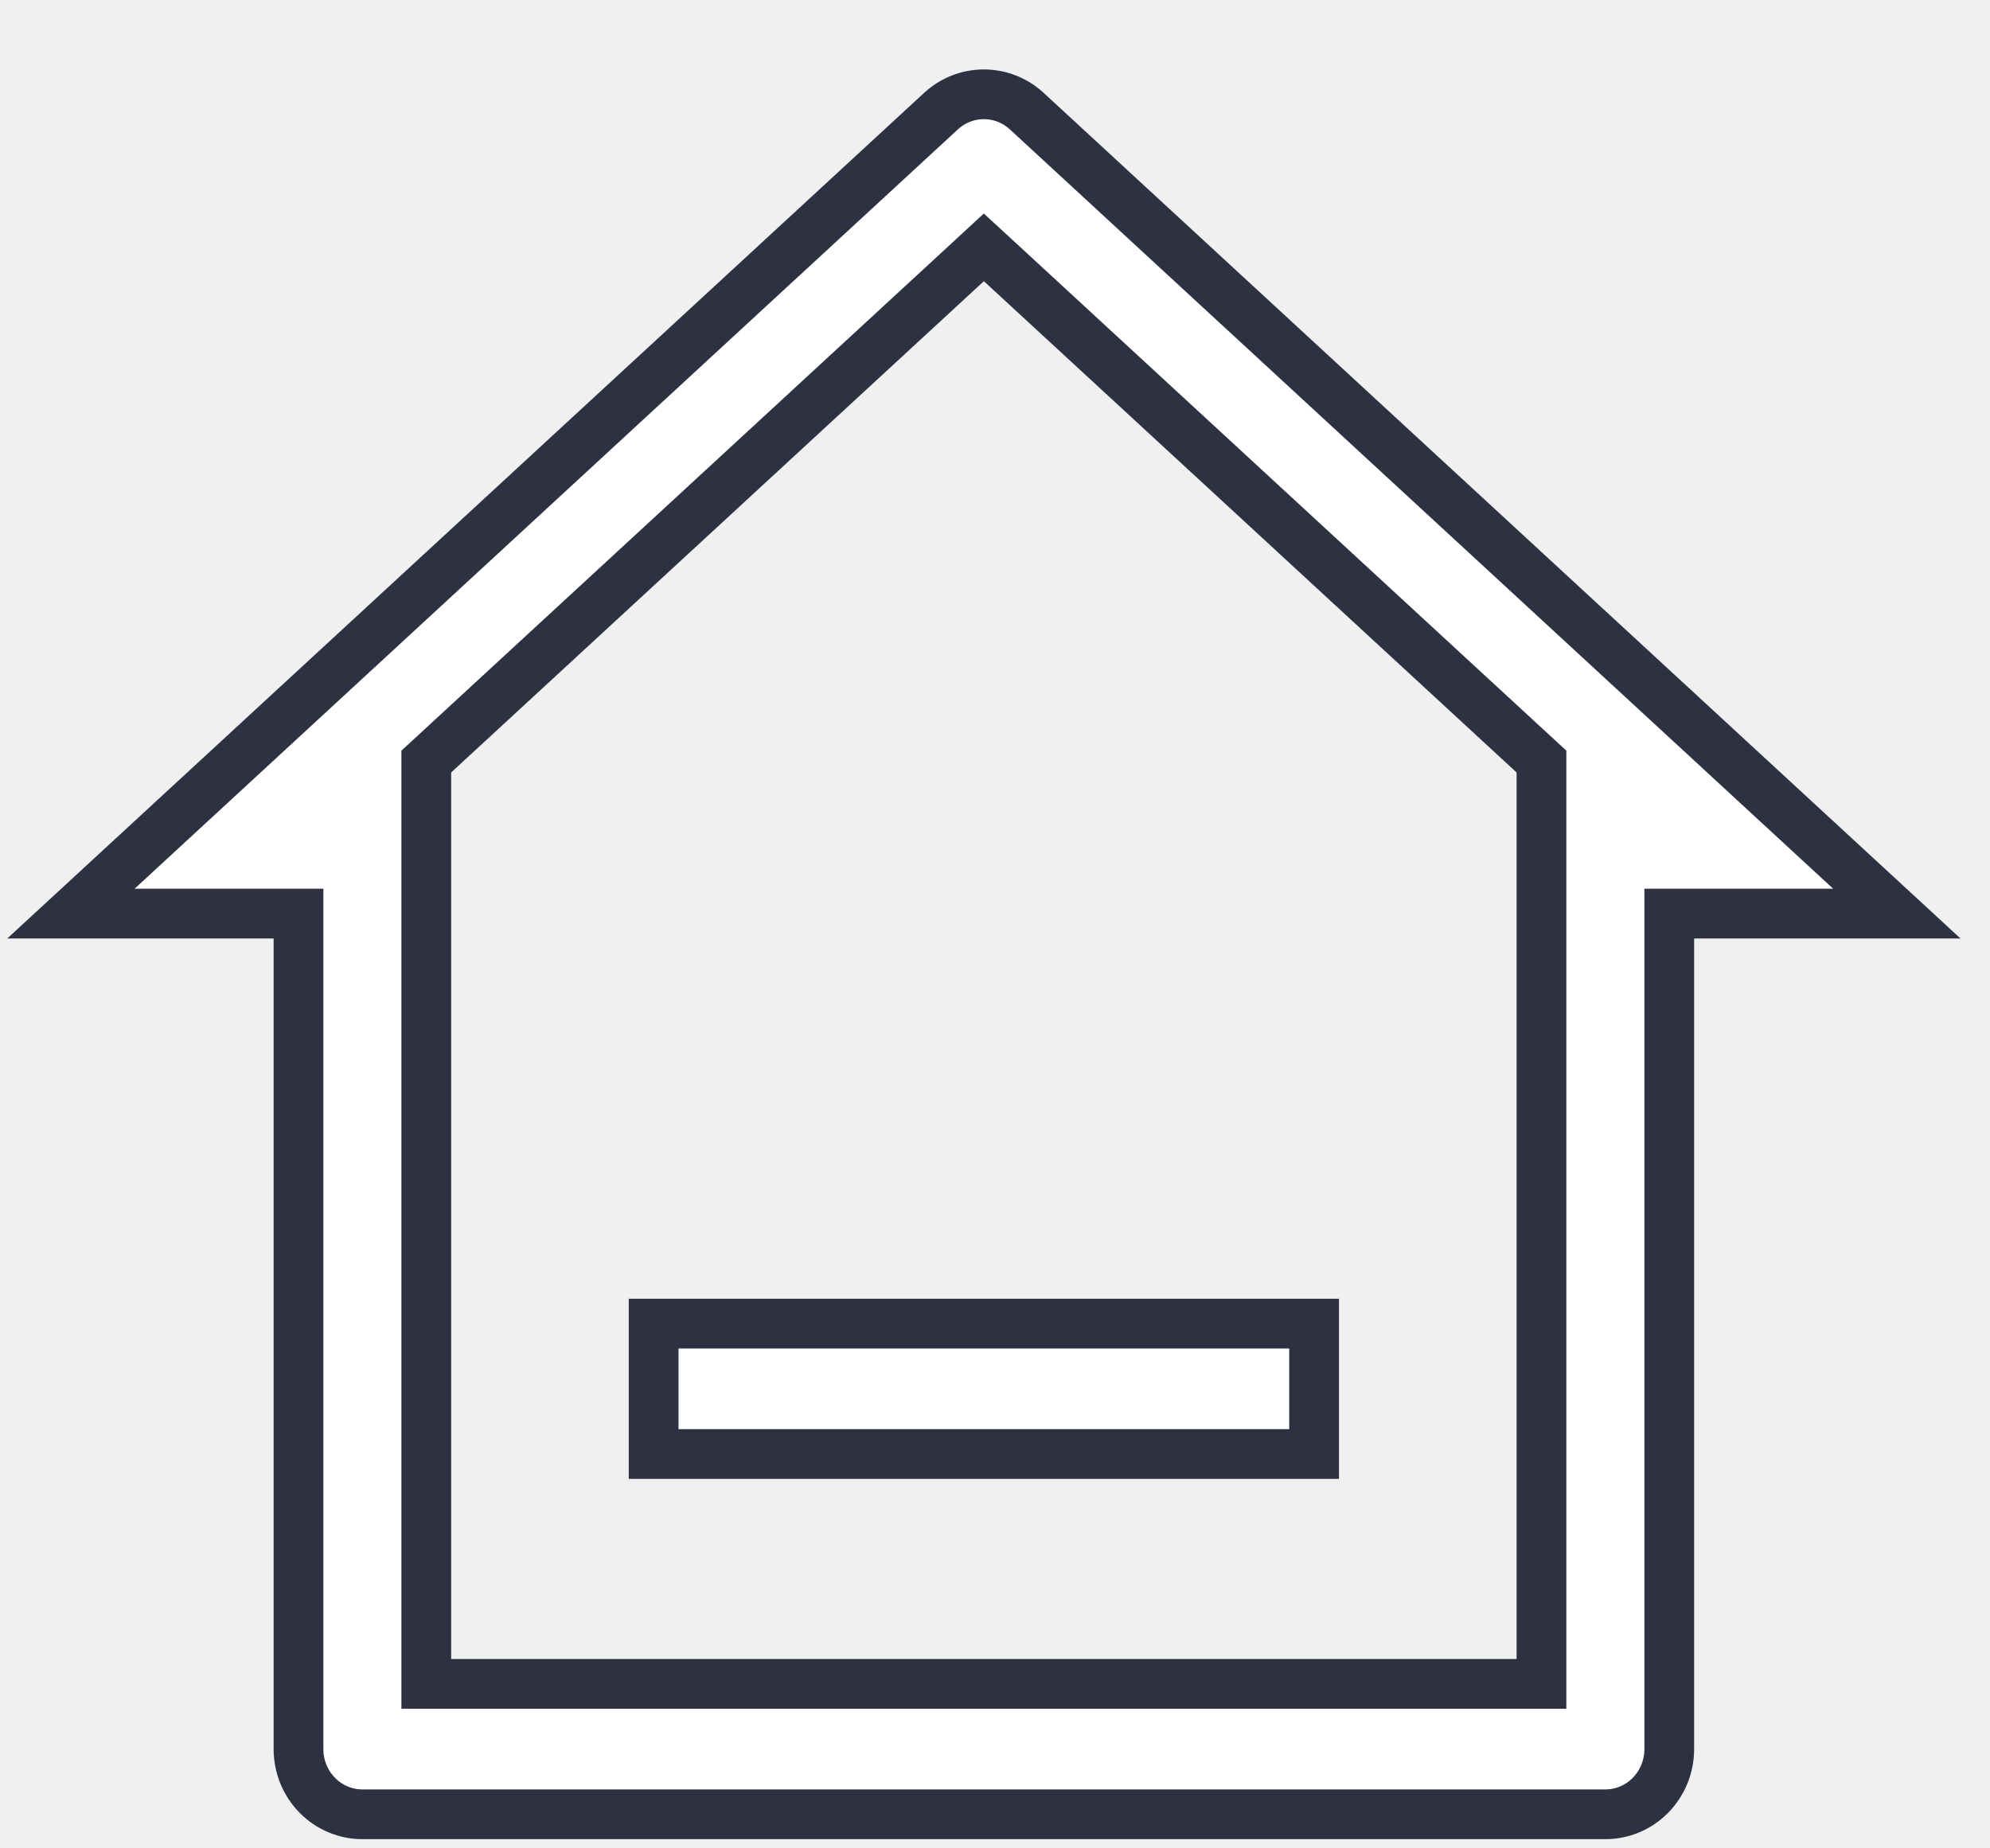
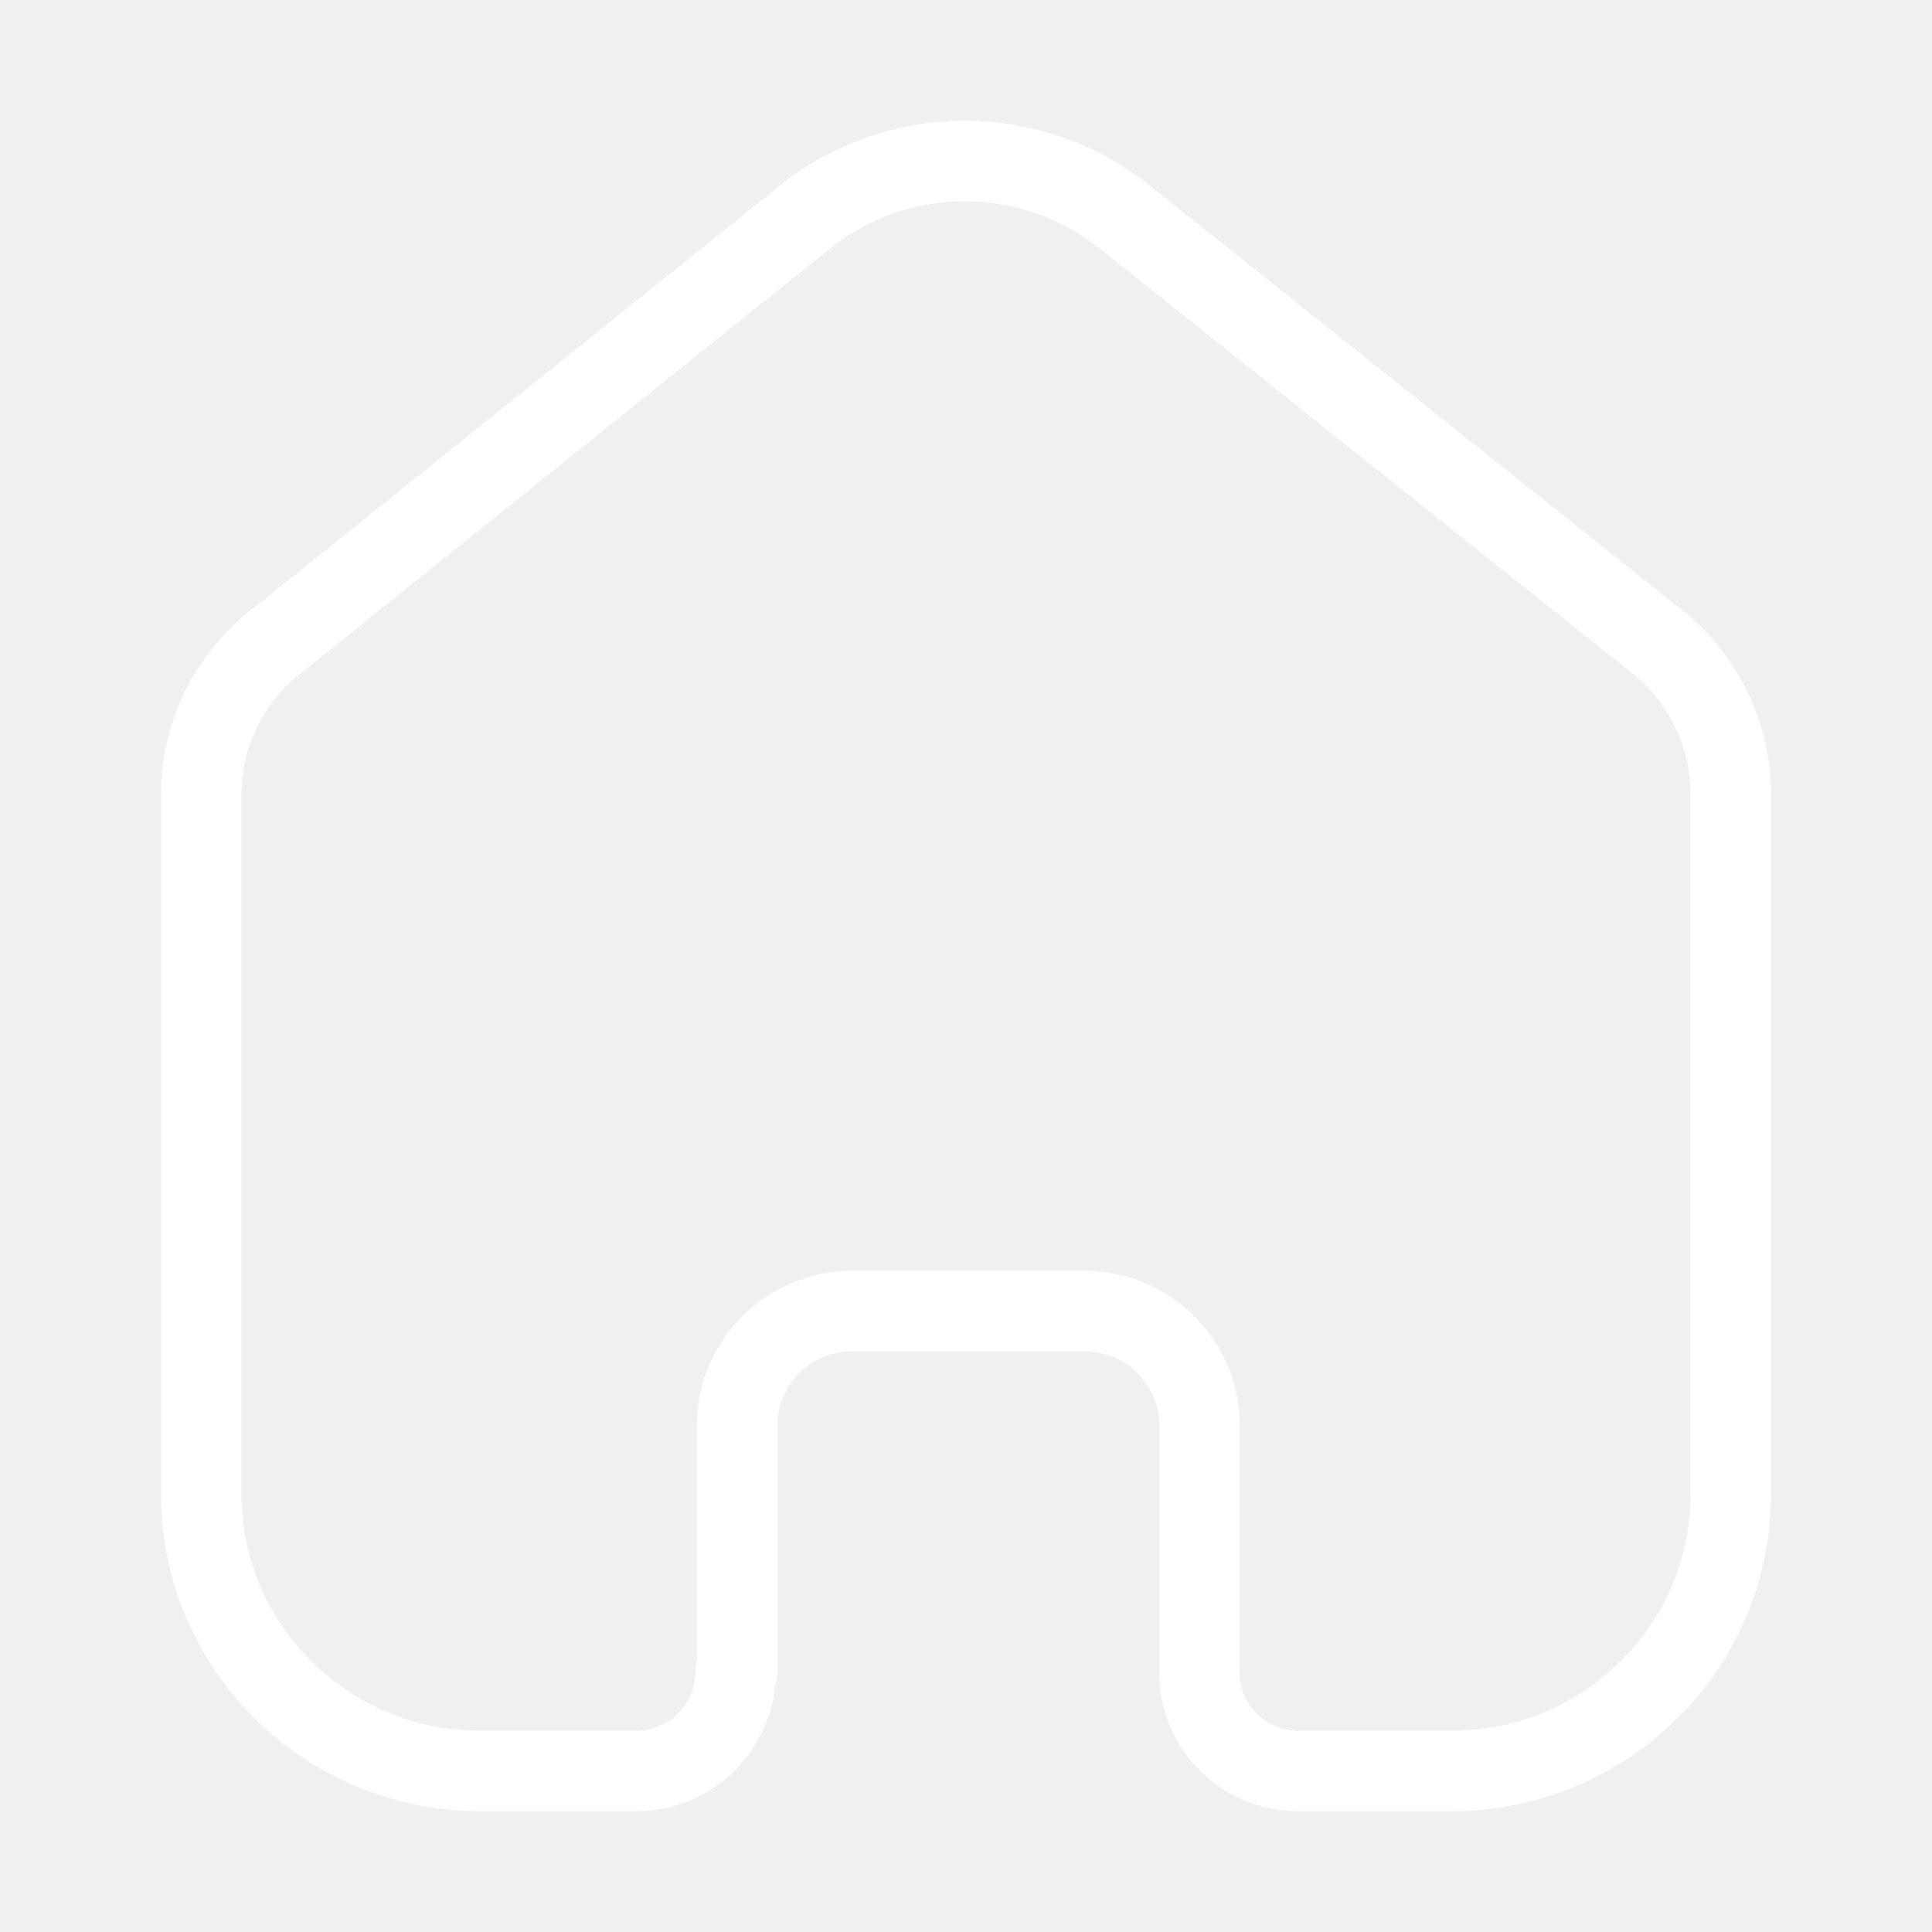
- <svg xmlns="http://www.w3.org/2000/svg" width="28" height="26" viewBox="0 0 28 26" fill="none">
-   <path d="M4.2 13.207V12.857H3.85H0.998L13.24 1.564L13.24 1.564C13.406 1.411 13.621 1.327 13.843 1.327C14.066 1.327 14.281 1.411 14.447 1.564L14.447 1.564L26.689 12.857H23.837H23.487V13.207V24.615C23.487 24.86 23.391 25.094 23.222 25.265C23.053 25.437 22.825 25.532 22.588 25.532H5.099C4.862 25.532 4.634 25.437 4.465 25.265C4.296 25.094 4.2 24.86 4.2 24.615V13.207ZM5.998 23.347V23.697H6.348H21.338H21.689V23.347V10.87V10.717L21.576 10.613L14.081 3.7L13.843 3.481L13.606 3.7L6.111 10.613L5.998 10.717V10.87V23.347ZM18.49 18.627V20.462H9.197V18.627H18.49Z" fill="white" stroke="#2D3142" stroke-width="0.7" />
+ <svg xmlns="http://www.w3.org/2000/svg" width="24" height="24" viewBox="0 0 24 24" stroke="white">
+   <path d="M9.157 20.771V17.705C9.157 16.925 9.793 16.291 10.581 16.286H13.467C14.259 16.286 14.9 16.921 14.9 17.705V20.781C14.9 21.443 15.434 21.985 16.103 22H18.027C19.945 22 21.5 20.461 21.5 18.562V9.838C21.49 9.091 21.136 8.389 20.538 7.933L13.958 2.685C12.805 1.772 11.166 1.772 10.013 2.685L3.462 7.943C2.862 8.397 2.507 9.1 2.5 9.847V18.562C2.5 20.461 4.055 22 5.973 22H7.897C8.582 22 9.138 21.45 9.138 20.771" stroke-width="1" stroke-linecap="round" stroke-linejoin="round" fill="none" />
</svg>
